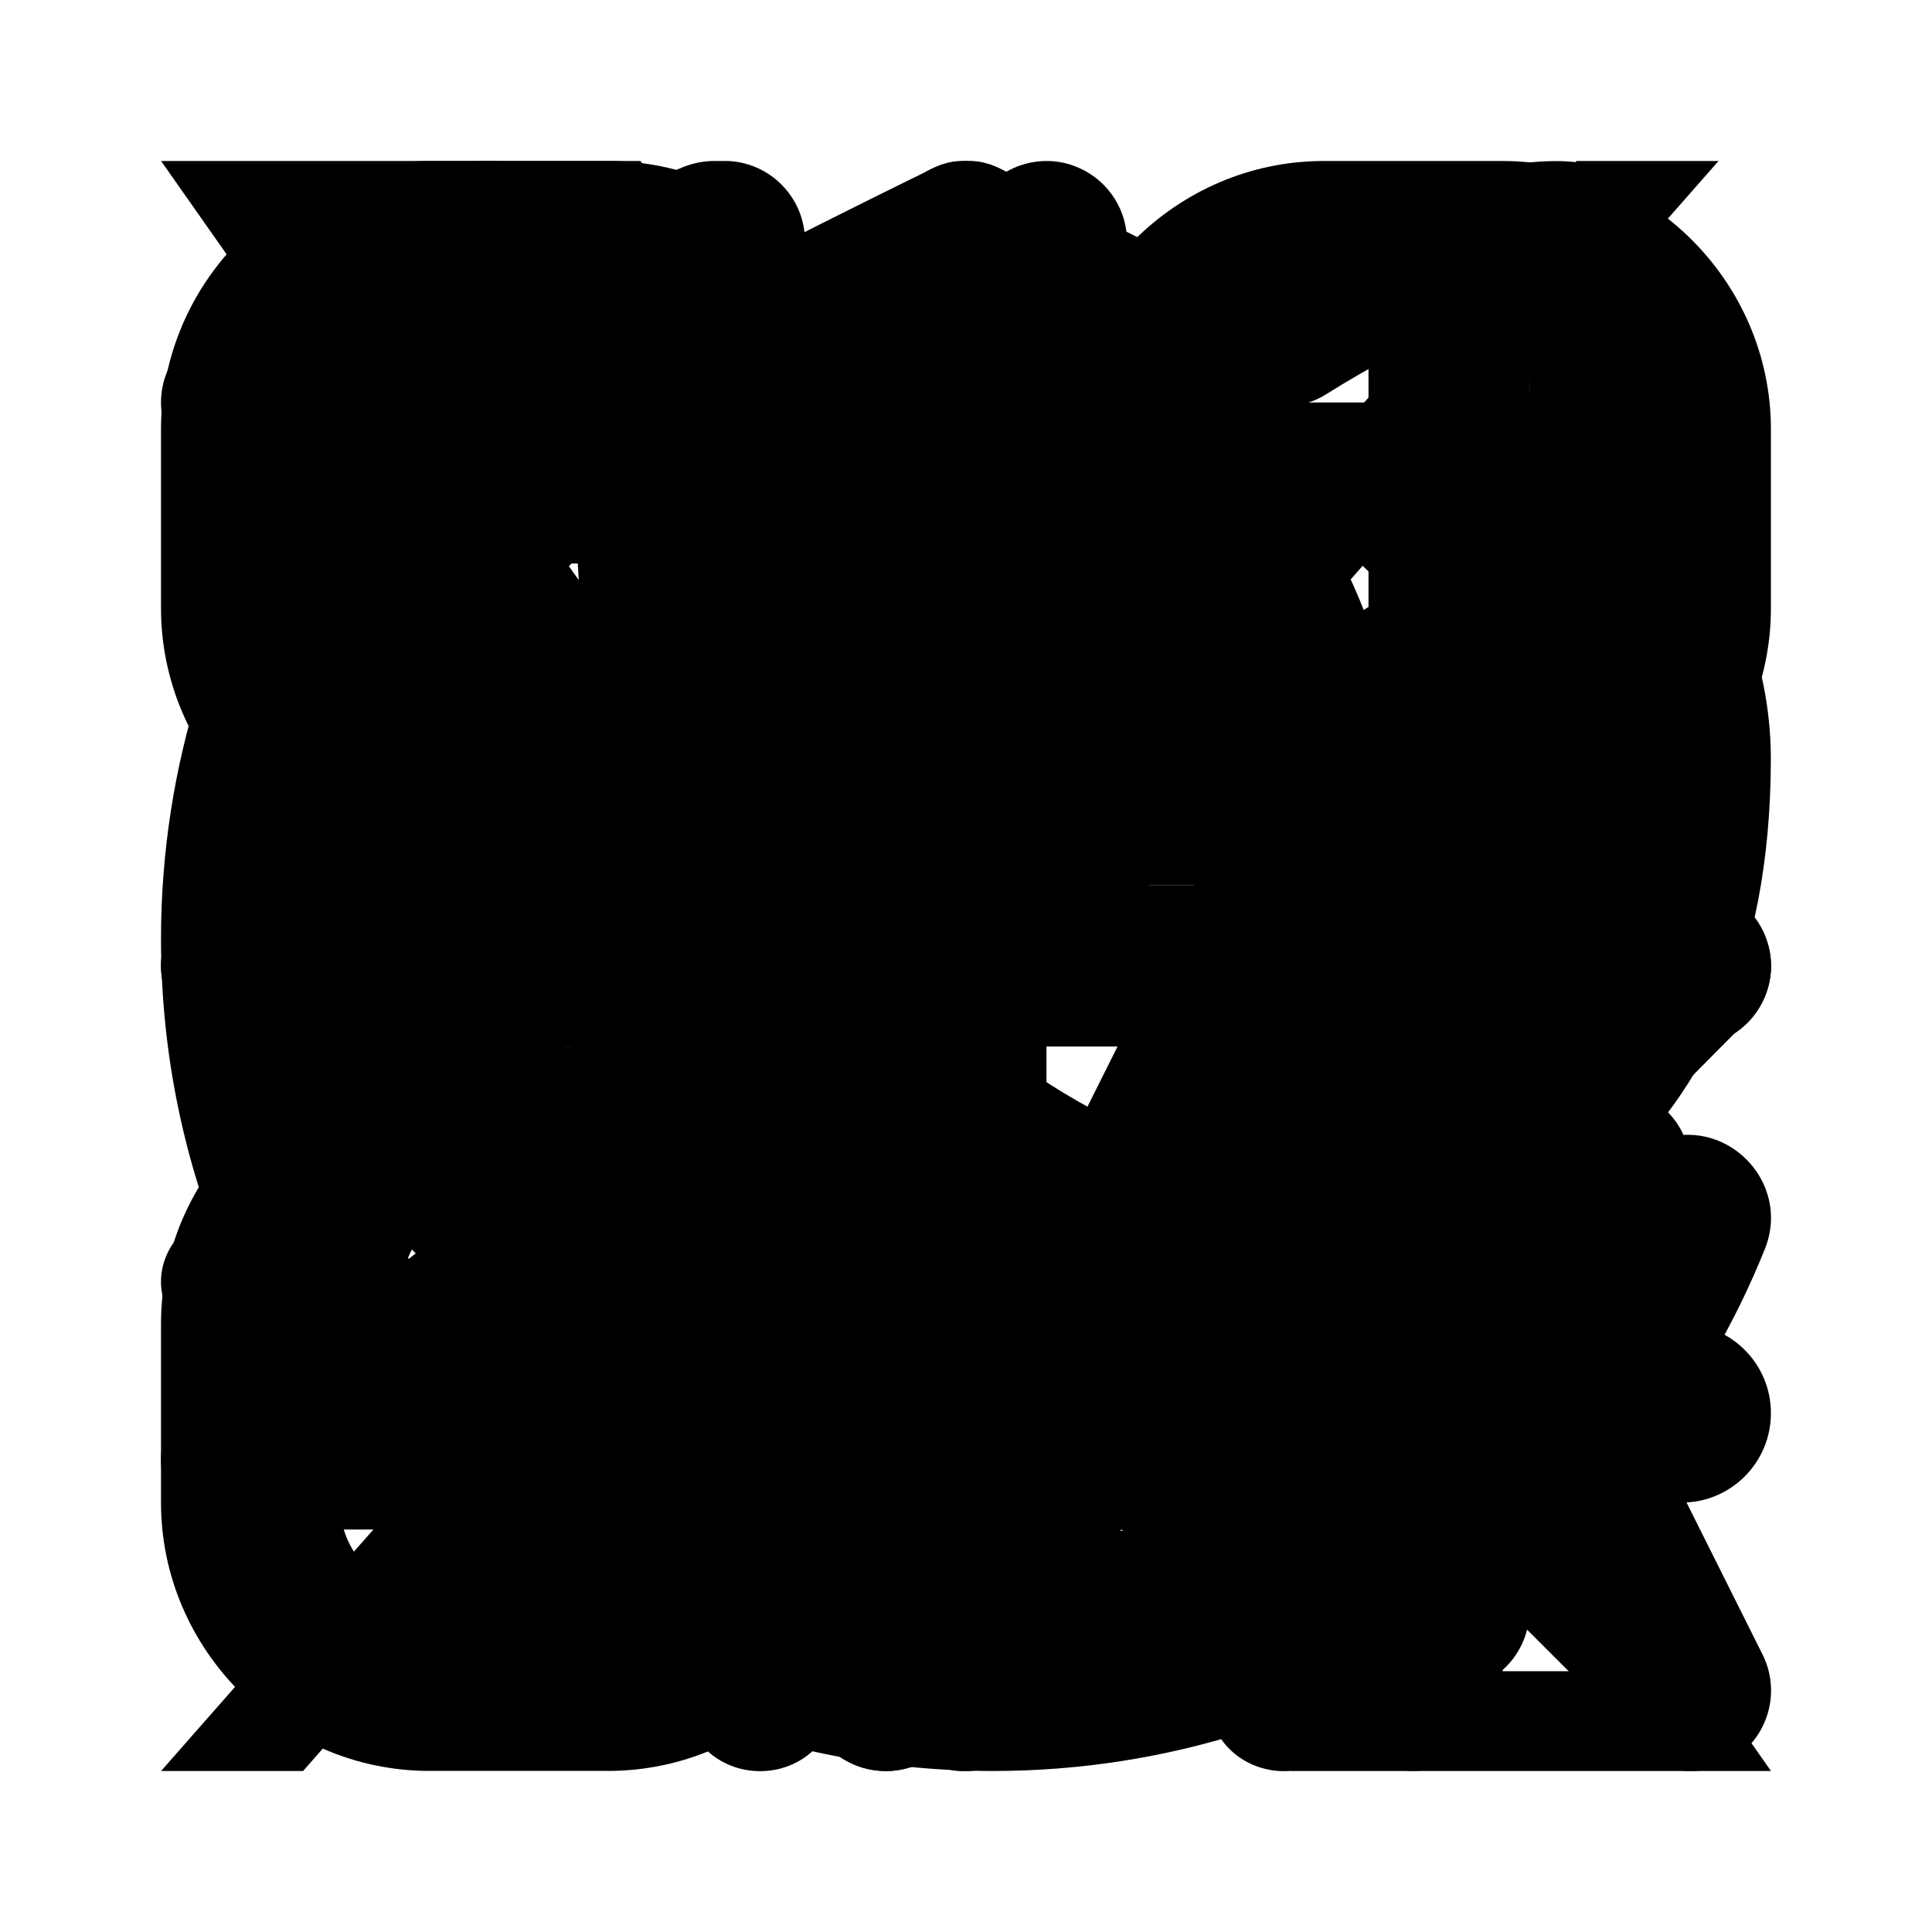
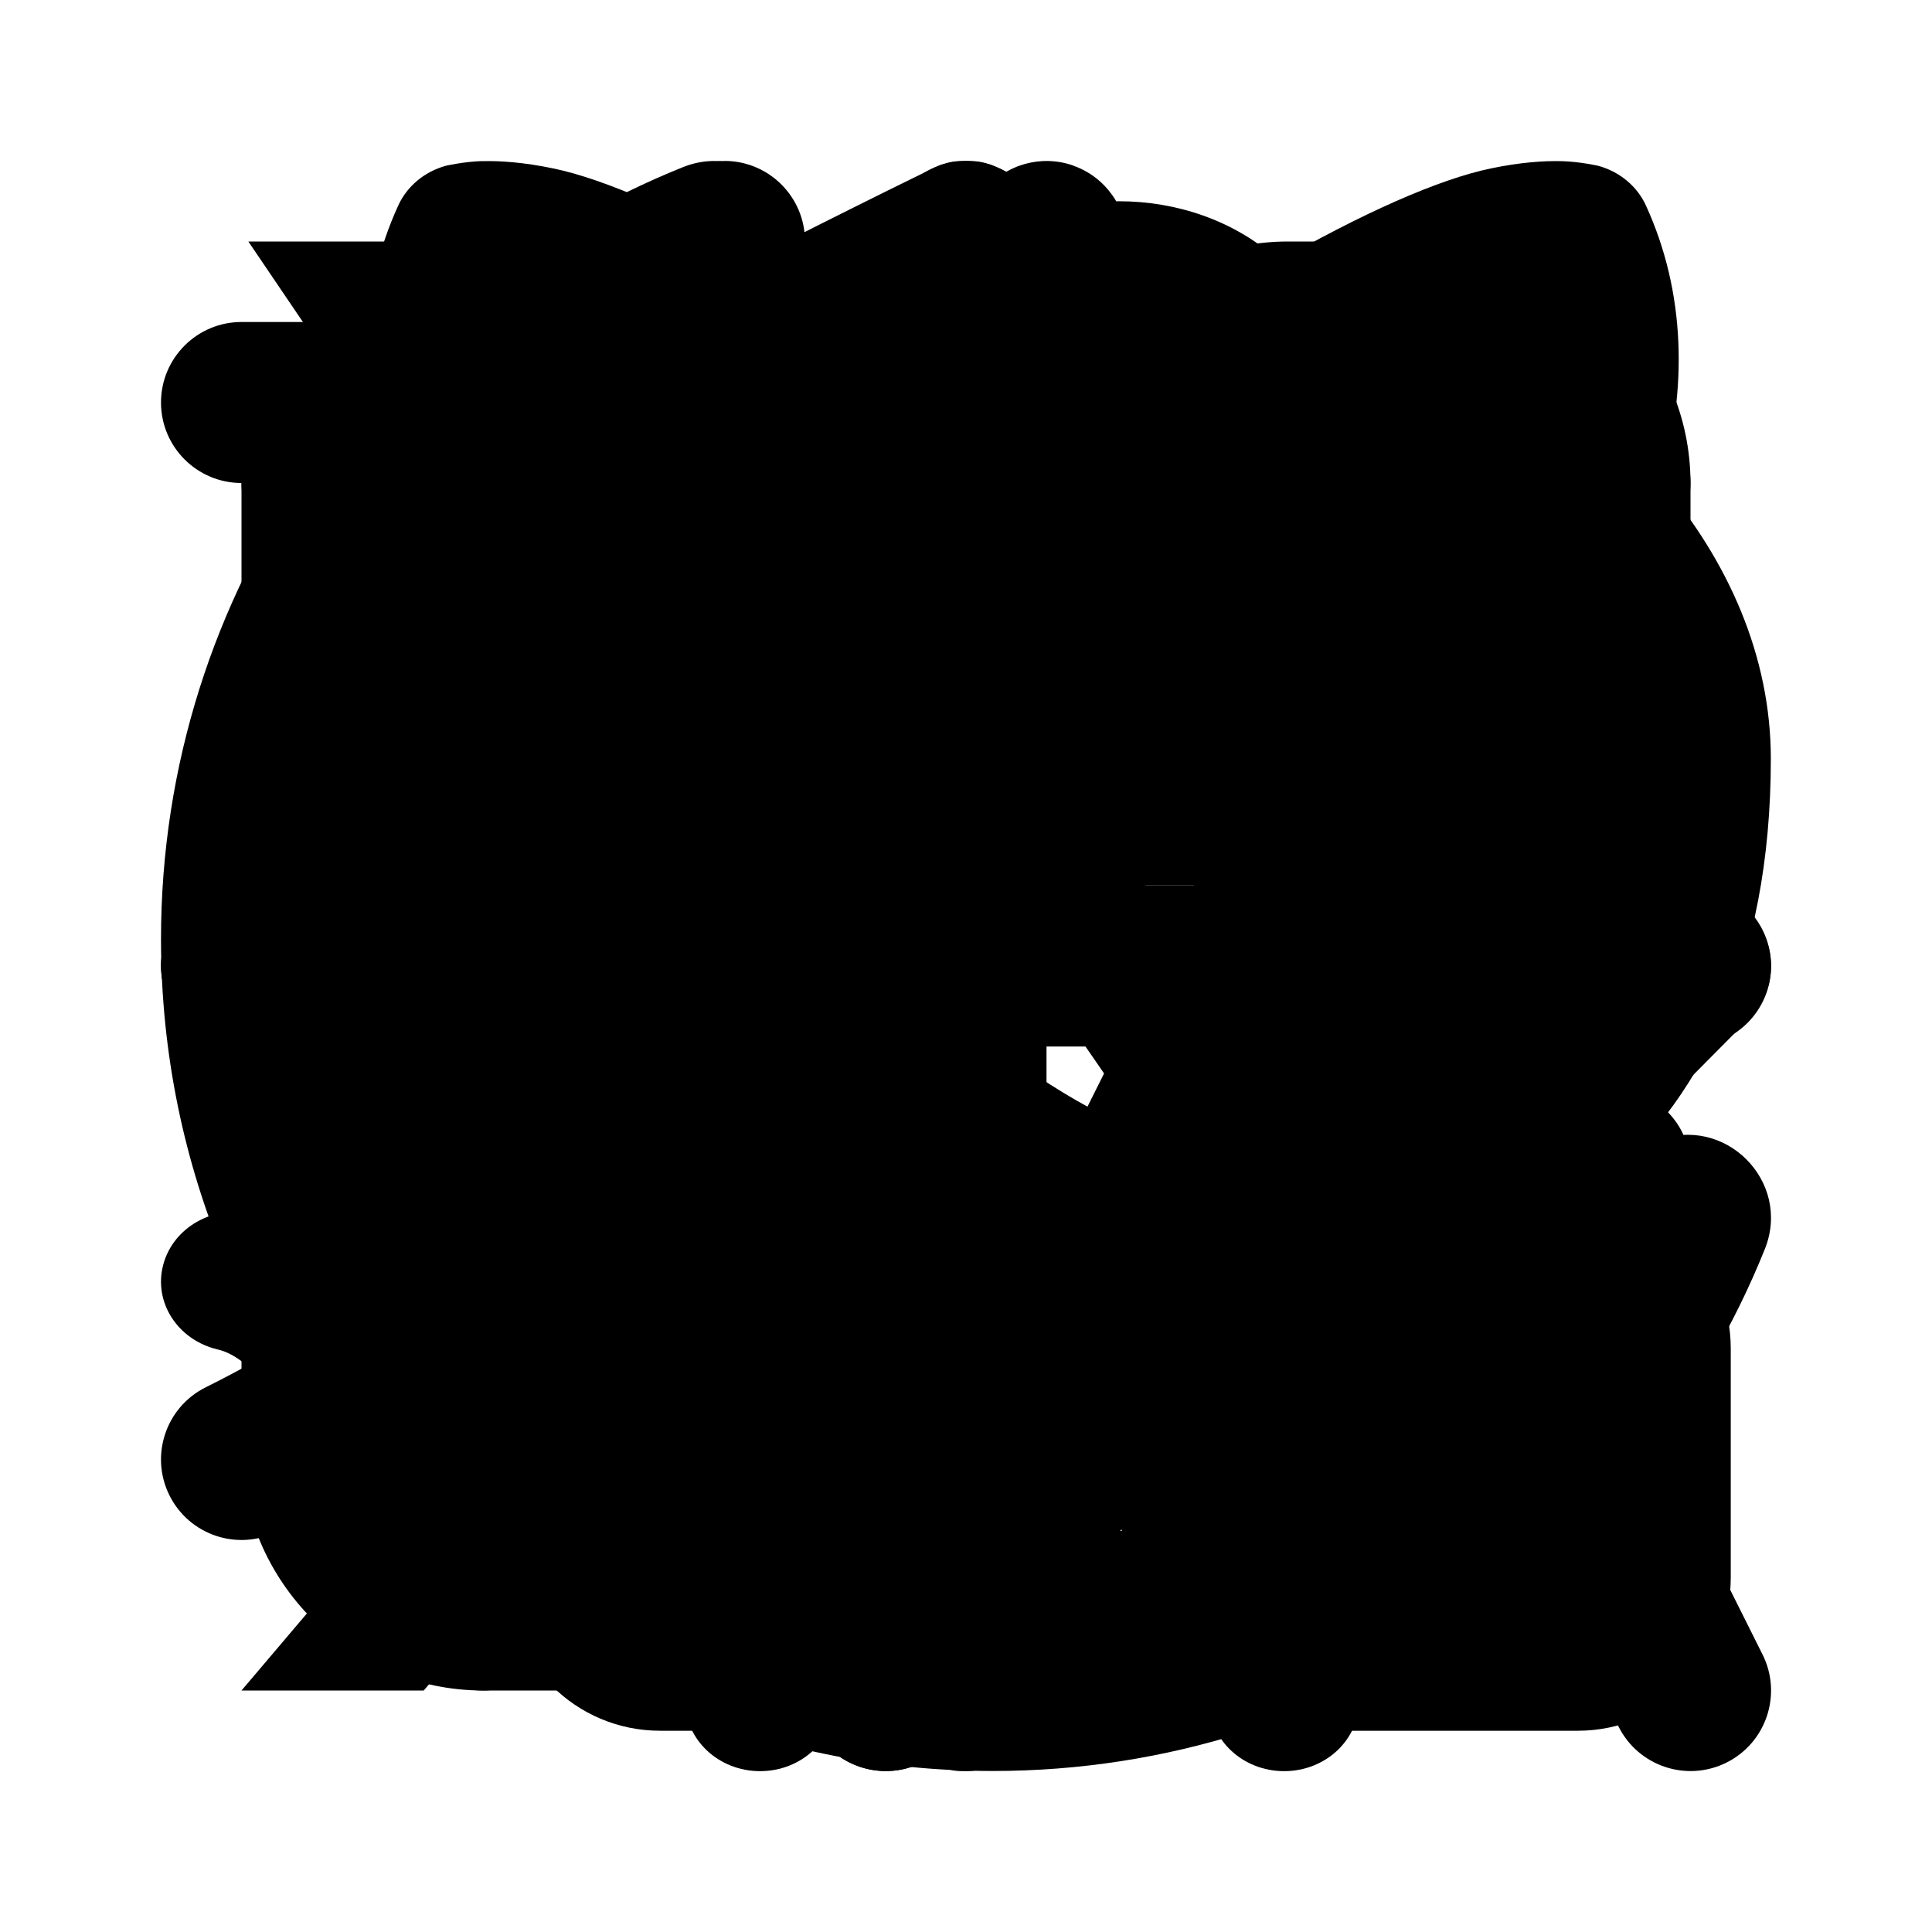
<svg xmlns="http://www.w3.org/2000/svg" version="1.1" viewBox="0 0 24 24">
-   <path id="app" d="m5.333 2c-1.828 0-3.333 1.506-3.333 3.333v2.222c0 1.828 1.506 3.333 3.333 3.333h2.222c1.828 0 3.333-1.506 3.333-3.333v-2.222c0-1.828-1.506-3.333-3.333-3.333zm11.111 0c-1.828 0-3.333 1.506-3.333 3.333v2.222c0 1.828 1.506 3.333 3.333 3.333h2.222c1.828 0 3.333-1.506 3.333-3.333v-2.222c0-1.828-1.506-3.333-3.333-3.333zm-11.111 2.222h2.222c0.627 0 1.111 0.484 1.111 1.111v2.222c0 0.627-0.484 1.111-1.111 1.111h-2.222c-0.627 0-1.111-0.484-1.111-1.111v-2.222c0-0.627 0.484-1.111 1.111-1.111zm11.111 0h2.222c0.627 0 1.111 0.484 1.111 1.111v2.222c0 0.627-0.484 1.111-1.111 1.111h-2.222c-0.627 0-1.111-0.484-1.111-1.111v-2.222c0-0.627 0.484-1.111 1.111-1.111zm-11.111 8.889c-1.828 0-3.333 1.506-3.333 3.333v2.222c0 1.828 1.506 3.333 3.333 3.333h2.222c1.828 0 3.333-1.506 3.333-3.333v-2.222c0-1.828-1.506-3.333-3.333-3.333zm12.222 0c-0.614 0-1.111 0.497-1.111 1.111v2.222h-2.222c-0.614 0-1.111 0.497-1.111 1.111 0 0.614 0.497 1.111 1.111 1.111h2.222v2.222c0 0.614 0.497 1.111 1.111 1.111s1.111-0.497 1.111-1.111v-2.222h2.222c0.614 0 1.111-0.497 1.111-1.111 0-0.614-0.497-1.111-1.111-1.111h-2.222v-2.222c0-0.614-0.497-1.111-1.111-1.111zm-12.222 2.222h2.222c0.627 0 1.111 0.484 1.111 1.111v2.222c0 0.627-0.484 1.111-1.111 1.111h-2.222c-0.627 0-1.111-0.484-1.111-1.111v-2.222c0-0.627 0.484-1.111 1.111-1.111z" />
+   <path id="app" d="m6 3c-1.645 0-3 1.355-3 3v2c0 1.645 1.355 3 3 3h2c1.645 0 3-1.355 3-3v-2c0-1.645-1.355-3-3-3zm10 0c-1.645 0-3 1.355-3 3v2c0 1.645 1.355 3 3 3h2c1.645 0 3-1.355 3-3v-2c0-1.645-1.355-3-3-3zm-10 2h2c0.564 0 1 0.436 1 1v2c0 0.564-0.436 1-1 1h-2c-0.564 0-1-0.436-1-1v-2c0-0.564 0.436-1 1-1zm10 0h2c0.564 0 1 0.436 1 1v2c0 0.564-0.436 1-1 1h-2c-0.564 0-1-0.436-1-1v-2c0-0.564 0.436-1 1-1zm-10 8c-1.645 0-3 1.355-3 3v2c0 1.645 1.355 3 3 3h2c1.645 0 3-1.355 3-3v-2c0-1.645-1.355-3-3-3zm11 0c-0.552 0-1 0.448-1 1v2h-2c-0.552 0-1 0.448-1 1 0 0.552 0.448 1 1 1h2v2c0 0.552 0.448 1 1 1s1-0.448 1-1v-2h2c0.552 0 1-0.448 1-1 0-0.552-0.448-1-1-1h-2v-2c0-0.552-0.448-1-1-1zm-11 2h2c0.564 0 1 0.436 1 1v2c0 0.564-0.436 1-1 1h-2c-0.564 0-1-0.436-1-1v-2c0-0.564 0.436-1 1-1z" />
  <path id="bolt" d="m13.336 2.058c-0.398-0.142-0.842-0.018-1.109 0.309l-8.999 11c-0.533 0.653-0.069 1.632 0.773 1.633h5.999v6c0.001 0.939 1.178 1.359 1.773 0.633l8.999-11c0.533-0.653 0.069-1.632-0.773-1.633h-5.999v-6c-2.32e-4 -0.423-0.266-0.799-0.664-0.941zm-1.336 3.742v4.199c5.5e-5 0.552 0.448 1 1 1h4.89l-5.89 7.199v-4.199c-5.5e-5 -0.552-0.448-1-1-1h-4.89z" />
  <path id="code" d="m14.038 3.778c-0.487-0.123-0.981 0.176-1.103 0.668l-3.636 14.665c-0.122 0.491 0.175 0.989 0.662 1.112 0.487 0.123 0.981-0.176 1.103-0.668l3.636-14.665c0.122-0.491-0.175-0.989-0.662-1.112zm-7.493 3.639c-0.241 3.64e-5 -0.472 0.097-0.643 0.269l-3.636 3.666c-0.355 0.358-0.355 0.938 0 1.296l3.636 3.666c0.355 0.358 0.931 0.358 1.286 0 0.355-0.358 0.355-0.938 0-1.296l-2.994-3.018 2.994-3.018c0.355-0.358 0.355-0.938 0-1.296-0.17-0.172-0.402-0.268-0.643-0.269zm10.267 0.269c-0.355 0.358-0.355 0.938 0 1.296l2.994 3.018-2.994 3.018c-0.355 0.358-0.355 0.938 0 1.296 0.355 0.358 0.931 0.358 1.286 0l3.636-3.666c0.355-0.358 0.355-0.938 0-1.296l-3.636-3.666c-0.355-0.358-0.931-0.358-1.286 0z" />
  <path id="dark" d="m8.482 2.077c-3.802 1.528-6.482 5.254-6.482 9.59 0 5.694 4.638 10.333 10.333 10.333 4.336 0 8.062-2.68 9.59-6.482 0.339-0.844-0.5-1.683-1.344-1.344-0.951 0.382-1.988 0.593-3.08 0.593-4.578 0-8.266-3.689-8.266-8.266 0-1.092 0.211-2.128 0.593-3.08 0.339-0.844-0.5-1.683-1.344-1.344zm-1.035 2.973c-0.072 0.493-0.281 0.939-0.281 1.451 0 5.694 4.638 10.333 10.333 10.333 0.512 0 0.958-0.208 1.451-0.281-1.503 2.035-3.884 3.38-6.617 3.38-4.577 0-8.266-3.689-8.266-8.266 0-2.734 1.345-5.114 3.38-6.617z" />
  <path id="dasher" d="m6 3c-0.552 0-1 0.448-1 1v9.416c-1.107 0.443-2 1.327-2 2.584s0.893 2.141 2 2.584v1.416c0 0.552 0.448 1 1 1 0.552 0 1-0.448 1-1v-1.416c1.107-0.443 2-1.327 2-2.584s-0.893-2.141-2-2.584v-9.416c0-0.552-0.448-1-1-1zm6 0c-0.552 0-1 0.448-1 1v1.416c-1.107 0.443-2 1.327-2 2.584 0 1.257 0.893 2.141 2 2.584v9.416c0 0.552 0.448 1 1 1s1-0.448 1-1v-9.416c1.107-0.443 2-1.327 2-2.584 0-1.257-0.893-2.141-2-2.584v-1.416c0-0.552-0.448-1-1-1zm6 0c-0.552 0-1 0.448-1 1v9.416c-1.107 0.443-2 1.327-2 2.584s0.893 2.141 2 2.584v1.416c0 0.552 0.448 1 1 1s1-0.448 1-1v-1.416c1.107-0.443 2-1.327 2-2.584s-0.893-2.141-2-2.584v-9.416c0-0.552-0.448-1-1-1zm-6 4c0.564 0 1 0.436 1 1s-0.436 1-1 1-1-0.436-1-1 0.436-1 1-1zm-6 8c0.564 0 1 0.436 1 1s-0.436 1-1 1-1-0.436-1-1 0.436-1 1-1zm12 0c0.564 0 1 0.436 1 1s-0.436 1-1 1-1-0.436-1-1 0.436-1 1-1z" />
+   <path id="embed" d="m16.75 21.5c-1.049 0-1.9-0.851-1.9-1.9v-0.95c0-0.525-0.425-0.95-0.95-0.95s-0.95 0.425-0.95 0.95v0.95c0 1.049-0.851 1.9-1.9 1.9h-2.85c-1.049 0-1.9-0.851-1.9-1.9v-2.85h-0.95c-3.8 0-3.8-5.7 0-5.7h0.95v-2.85c0-1.054 0.855-1.9 1.9-1.9h2.85v-0.95c0-3.8 5.7-3.8 5.7 0v0.95h2.85c1.049 0 1.9 0.851 1.9 1.9v2.85c0 1.049-0.851 1.9-1.9 1.9h-0.95c-0.525 0-0.95 0.425-0.95 0.95s0.425 0.95 0.95 0.95h0.95c1.049 0 1.9 0.851 1.9 1.9v2.85c0 1.049-0.851 1.9-1.9 1.9zm2.85-1.9v-2.85h-0.95c-3.8 0-3.8-5.7 0-5.7h0.95v-2.85h-2.85c-1.049 0-1.9-0.851-1.9-1.9v-0.95c0-0.525-0.425-0.95-0.95-0.95s-0.95 0.425-0.95 0.95v0.95c0 1.049-0.851 1.9-1.9 1.9h-2.85v2.85c0 1.049-0.851 1.9-1.9 1.9h-0.95c-0.525 0-0.95 0.425-0.95 0.95s0.425 0.95 0.95 0.95h0.95c1.049 0 1.9 0.851 1.9 1.9v2.85h2.85v-0.95c0-3.8 5.7-3.8 5.7 0v0.95z" />
  <path id="github" d="m5.99 2.001c-0.223 0.006-0.451 0.058-0.451 0.058-0.265 0.073-0.481 0.253-0.59 0.49-0.501 1.092-0.515 2.297-0.187 3.435-0.844 0.992-1.373 2.189-1.366 3.466v0.002c3e-6 5.663e-4 -3e-6 0.001 0 0.002 8.99e-4 2.528 0.88 4.278 2.231 5.339 0.963 0.756 2.092 1.098 3.219 1.33-0.229 0.514-0.349 1.06-0.32 1.627-0.61 0.1-1.243 0.21-1.59 0.134-0.488-0.107-0.81-0.316-1.139-0.623-0.329-0.307-0.63-0.714-1.01-1.13-0.38-0.416-0.883-0.879-1.631-1.054-0.499-0.116-1.004 0.167-1.128 0.633-0.125 0.466 0.179 0.937 0.678 1.054 0.182 0.042 0.376 0.177 0.665 0.494 0.289 0.317 0.627 0.778 1.112 1.232 0.485 0.453 1.151 0.895 2.029 1.087 0.55 0.12 1.305-0.051 2-0.137v1.693c0 0.48 0.416 0.869 0.93 0.869 0.514 0 0.93-0.389 0.93-0.869v-3.361c1.62e-4 -0.02-4.42e-4 -0.041-0.002-0.061-0.044-0.583 0.178-1.156 0.614-1.576 0.533-0.515 0.207-1.377-0.554-1.466-1.385-0.161-2.693-0.489-3.606-1.206-0.914-0.717-1.568-1.835-1.568-4.012 5e-6 -0.002 5e-6 -0.003 0-0.005-0.006-0.997 0.403-1.958 1.139-2.68 0.245-0.241 0.322-0.591 0.198-0.902-0.265-0.664-0.242-1.371-0.067-2.051 0.459 0.1 1.23 0.356 2.398 1.087 0.224 0.14 0.501 0.183 0.761 0.117 1.973-0.499 4.052-0.499 6.024 0 0.26 0.066 0.538 0.023 0.761-0.117 1.168-0.731 1.94-0.988 2.398-1.087 0.175 0.68 0.198 1.387-0.067 2.051-0.124 0.311-0.047 0.662 0.198 0.902 0.731 0.717 1.139 1.668 1.139 2.658 0 2.196-0.657 3.324-1.568 4.039-0.911 0.715-2.215 1.034-3.595 1.177-0.77 0.079-1.105 0.951-0.565 1.469 0.441 0.425 0.666 1.003 0.616 1.593-0.002 0.023-0.003 0.046-0.004 0.07v3.361c0 0.48 0.416 0.869 0.93 0.869s0.93-0.389 0.93-0.869v-3.361l-0.004 0.068c0.051-0.602-0.085-1.185-0.327-1.732 1.127-0.223 2.255-0.56 3.216-1.315 1.354-1.063 2.231-2.823 2.231-5.369-2.5e-4 -1.268-0.528-2.455-1.366-3.44 0.327-1.138 0.314-2.342-0.187-3.434-0.109-0.237-0.325-0.417-0.59-0.49 0 0-0.228-0.052-0.451-0.058-0.223-0.006-0.518 0.014-0.883 0.09-0.643 0.133-1.603 0.555-2.716 1.199-2.047-0.458-4.17-0.458-6.217 0-1.113-0.644-2.073-1.066-2.716-1.199-0.365-0.076-0.66-0.096-0.883-0.09z" />
  <path id="light" d="m12 2c-0.552 0-1 0.448-1 1v1c0 0.552 0.448 1 1 1s1-0.448 1-1v-1c0-0.552-0.448-1-1-1zm-6.363 2.637c-0.265 4.01e-5 -0.52 0.105-0.707 0.293-0.39 0.391-0.39 1.024 0 1.414l0.707 0.707c0.391 0.39 1.024 0.39 1.414 0 0.39-0.391 0.39-1.024 0-1.414l-0.707-0.707c-0.188-0.188-0.442-0.293-0.707-0.293zm12.02 0.293-0.707 0.707c-0.39 0.391-0.39 1.024 0 1.414 0.391 0.39 1.024 0.39 1.414 0l0.707-0.707c0.39-0.391 0.39-1.024 0-1.414-0.391-0.39-1.024-0.39-1.414 0zm-5.656 2.07c-2.75 0-5 2.25-5 5 0 2.749 2.25 5 5 5 2.75 0 5-2.25 5-5 0-2.75-2.251-5-5-5zm0 2c1.669 0 3 1.331 3 3 0 1.669-1.331 3-3 3-1.669 0-3-1.331-3-3 0-1.669 1.331-3 3-3zm-9 2c-0.552 0-1 0.448-1 1s0.448 1 1 1h1c0.552 0 1-0.448 1-1s-0.448-1-1-1zm17 0c-0.552 0-1 0.448-1 1s0.448 1 1 1h1c0.552 0 1-0.448 1-1s-0.448-1-1-1zm-13.656 5.656c-0.265 4e-5 -0.52 0.105-0.707 0.293l-0.707 0.707c-0.39 0.391-0.39 1.024 0 1.414 0.391 0.39 1.024 0.39 1.414 0l0.707-0.707c0.39-0.391 0.39-1.024 0-1.414-0.188-0.188-0.442-0.293-0.707-0.293zm10.605 0.293c-0.39 0.391-0.39 1.024 0 1.414l0.707 0.707c0.391 0.39 1.024 0.39 1.414 0 0.39-0.391 0.39-1.024 0-1.414l-0.707-0.707c-0.391-0.39-1.024-0.39-1.414 0zm-4.949 2.051c-0.552 0-1 0.448-1 1v1c0 0.552 0.448 1 1 1s1-0.448 1-1v-1c0-0.552-0.448-1-1-1z" />
  <path id="menu" d="M4 5h16a1 1 0 0 1 0 2H4a1 1 0 1 1 0-2zm0 6h16a1 1 0 0 1 0 2H4a1 1 0 0 1 0-2zm0 6h16a1 1 0 0 1 0 2H4a1 1 0 0 1 0-2z" />
  <path id="query" d="m12 2c-0.139 0-0.186 0.007-0.307 0.045-0.077 0.024-2.162 1.064-2.252 1.124-0.083 0.055-0.209 0.182-0.266 0.268-0.114 0.171-0.17 0.352-0.17 0.555 0 0.179 0.038 0.325 0.121 0.479 0.099 0.183 0.273 0.346 0.461 0.43 0.065 0.029 0.176 0.063 0.248 0.076 0.041 0.008 0.093 0.01 0.184 0.008 0.136-3e-3 0.191-0.011 0.299-0.047 0.037-0.012 0.389-0.185 0.867-0.424 0.442-0.221 0.809-0.401 0.815-0.401s0.375 0.18 0.82 0.403c0.8 0.4 0.86 0.428 0.983 0.455 0.082 0.018 0.262 0.022 0.352 0.008 0.432-0.071 0.763-0.405 0.832-0.84 0.012-0.073 0.009-0.234-0.004-0.311-0.034-0.196-0.127-0.376-0.264-0.52-0.124-0.13-0.079-0.107-1.268-0.702-0.731-0.366-1.103-0.548-1.145-0.561-0.121-0.038-0.167-0.045-0.307-0.045zm-6.001 3c-0.062 0-0.124 0.004-0.17 0.012-0.141 0.025-0.172 0.04-1.279 0.594-1.148 0.575-1.137 0.569-1.254 0.686-0.143 0.143-0.237 0.323-0.279 0.536-0.011 0.056-0.013 0.17-0.016 1.337-0.002 0.836-9.9e-4 1.313 0.004 1.384 0.019 0.272 0.117 0.483 0.307 0.667 0.149 0.145 0.323 0.231 0.535 0.268 0.066 0.011 0.216 0.012 0.285 2e-3 0.307-0.044 0.576-0.224 0.727-0.487 0.044-0.076 0.082-0.168 0.102-0.24 0.033-0.125 0.037-0.18 0.037-0.678v-0.469l0.295 0.147c0.422 0.211 0.487 0.233 0.707 0.233 0.168-1.55e-4 0.286-0.026 0.428-0.094 0.284-0.136 0.482-0.389 0.551-0.706 0.021-0.096 0.019-0.298-0.004-0.399-0.022-0.099-0.046-0.161-0.094-0.254-0.051-0.098-0.115-0.183-0.197-0.262-0.082-0.078-0.158-0.128-0.32-0.211-0.07-0.036-0.129-0.068-0.129-0.07-2e-6 -2e-3 0.064-0.034 0.141-0.072 0.077-0.039 0.168-0.091 0.203-0.115 0.07-0.05 0.168-0.147 0.217-0.213 0.189-0.254 0.248-0.577 0.16-0.878-0.105-0.361-0.412-0.637-0.785-0.704-0.046-0.008-0.108-0.012-0.17-0.012zm12.001 0c-0.167 0-0.317 0.036-0.459 0.111-0.46 0.242-0.657 0.786-0.459 1.267 0.049 0.119 0.117 0.22 0.217 0.321 0.086 0.087 0.164 0.141 0.326 0.223 0.077 0.039 0.141 0.071 0.141 0.074 0 0.003-0.068 0.04-0.15 0.082-0.172 0.087-0.247 0.137-0.338 0.235-0.13 0.138-0.214 0.3-0.256 0.493-0.019 0.087-0.019 0.298 0 0.385 0.028 0.129 0.078 0.246 0.146 0.352 0.142 0.217 0.359 0.367 0.621 0.428 0.07 0.016 0.097 0.019 0.207 0.02 0.223 4.58e-4 0.284-0.02 0.695-0.225l0.311-0.154v0.465c0 0.272 0.004 0.492 0.008 0.528 0.037 0.31 0.198 0.567 0.459 0.737 0.114 0.074 0.256 0.125 0.412 0.149 0.049 0.007 0.264-0.002 0.316-0.014 0.196-0.044 0.352-0.128 0.488-0.26 0.191-0.185 0.29-0.394 0.309-0.667 5e-3 -0.071 0.006-0.546 0.004-1.384-3e-3 -1.407 2e-6 -1.31-0.049-1.468-0.067-0.217-0.216-0.414-0.408-0.538-0.028-0.018-0.525-0.269-1.104-0.559-0.734-0.367-1.074-0.534-1.125-0.551-0.106-0.035-0.194-0.049-0.313-0.049zm-4.057 4.003c-0.029 0.001-0.057 0.004-0.08 0.008-0.165 0.025-0.15 0.02-1.037 0.463l-0.824 0.41-0.811-0.405c-0.447-0.223-0.836-0.414-0.865-0.424-0.107-0.037-0.191-0.051-0.324-0.051-0.138-2.84e-4 -0.194 0.009-0.318 0.051-0.15 0.05-0.266 0.122-0.383 0.238-0.194 0.194-0.295 0.43-0.295 0.702 0 0.179 0.038 0.325 0.121 0.479 0.082 0.151 0.217 0.29 0.369 0.381 0.024 0.014 0.372 0.191 0.775 0.393l0.733 0.367v0.983c0 0.943 0.002 0.988 0.016 1.067 0.04 0.236 0.169 0.458 0.35 0.604 0.146 0.117 0.33 0.197 0.506 0.219 0.269 0.034 0.539-0.044 0.756-0.219 0.181-0.145 0.309-0.368 0.35-0.604 0.014-0.079 0.016-0.125 0.016-1.067v-0.983l0.736-0.369c0.406-0.203 0.76-0.382 0.787-0.399 0.247-0.151 0.42-0.411 0.467-0.706 0.012-0.073 0.009-0.234-0.004-0.311-0.07-0.405-0.377-0.722-0.781-0.809-0.071-0.015-0.172-0.023-0.258-0.02zm-9.984 4.505c-0.061 0.002-0.121 0.008-0.158 0.016-0.191 0.042-0.353 0.128-0.49 0.26-0.19 0.183-0.288 0.395-0.307 0.667-0.005 0.071-0.006 0.548-0.004 1.384 0.003 1.167 0.004 1.281 0.016 1.337 0.056 0.277 0.19 0.488 0.414 0.649 0.068 0.049 2.141 1.089 2.24 1.124 0.074 0.026 0.148 0.044 0.227 0.053 0.179 0.02 0.395-0.022 0.561-0.109 0.423-0.223 0.629-0.707 0.496-1.163-0.047-0.163-0.129-0.297-0.254-0.424-0.113-0.114-0.125-0.121-0.945-0.532l-0.758-0.379-0.002-1.005c-0.002-0.902-0.005-1.013-0.016-1.065-0.089-0.432-0.425-0.75-0.856-0.807-0.04-0.005-0.103-0.006-0.164-0.004zm15.848 0c-0.022 0-0.043 0.006 0 0.016 0.043-0.009 0.022-0.016 0-0.016zm0 0.016c-0.427 0.093-0.735 0.422-0.793 0.85-0.009 0.063-0.012 0.246-0.012 1.046v0.969l-0.758 0.379c-0.561 0.281-0.774 0.391-0.82 0.424-0.34 0.243-0.495 0.679-0.383 1.079 0.11 0.392 0.45 0.679 0.858 0.725 0.071 8e-3 0.197 0.003 0.279-0.012 0.131-0.023 0.173-0.042 1.26-0.586 0.579-0.29 1.076-0.541 1.104-0.559 0.192-0.123 0.341-0.321 0.408-0.538 0.049-0.158 0.046-0.061 0.049-1.468 0.002-0.837 9.9e-4 -1.312-0.004-1.384-0.019-0.272-0.117-0.481-0.309-0.667-0.137-0.133-0.682-0.218-0.879-0.26zm-7.808 3.985c-0.065 0-0.131 0.006-0.182 0.016-0.212 0.042-0.386 0.137-0.535 0.291-0.131 0.135-0.215 0.294-0.262 0.493-0.011 0.048-0.013 0.11-0.016 0.567-0.002 0.3-4e-3 0.512-0.008 0.512-0.004 1e-6 -0.152-0.073-0.328-0.16-0.232-0.115-0.338-0.165-0.385-0.178-0.235-0.066-0.48-0.049-0.697 0.049-0.187 0.084-0.362 0.247-0.461 0.43-0.083 0.154-0.121 0.3-0.121 0.479 0 0.203 0.056 0.384 0.17 0.555 0.055 0.083 0.183 0.214 0.262 0.266 0.06 0.04 2.116 1.072 2.207 1.108 0.057 0.023 0.151 0.048 0.219 0.059 0.062 0.01 0.271 0.002 0.332-0.012 0.129-0.029 0.175-0.049 1.256-0.59 1.188-0.595 1.144-0.572 1.268-0.702 0.137-0.144 0.23-0.324 0.264-0.52 0.013-0.077 0.015-0.238 0.004-0.311-0.06-0.377-0.315-0.682-0.67-0.799-0.128-0.042-0.212-0.054-0.35-0.049-0.203 0.007-0.258 0.026-0.649 0.221-0.17 0.085-0.313 0.154-0.316 0.154-0.004 0-0.006-0.21-0.008-0.512-0.002-0.457-0.004-0.518-0.016-0.567-0.02-0.085-0.053-0.179-0.088-0.248-0.141-0.279-0.398-0.474-0.709-0.536-0.05-0.01-0.116-0.016-0.182-0.016z" />
  <path id="search" d="m15.922 14.641 4.865 4.874a0.903 0.903 0 0 1-1.282 1.264l-4.856-4.856a7.22 7.221 0 1 1 1.273-1.273zm-5.704 0.993a5.415 5.415 0 1 0 0-10.831 5.415 5.415 0 0 0 0 10.831z" />
  <path id="translate" d="m9 2c-0.552 0-1 0.448-1 1v1h-5c-0.552 0-1 0.448-1 1s0.448 1 1 1h8.421c-0.492 2.02-1.309 3.901-2.451 5.566-0.634-0.928-1.194-1.908-1.637-2.955-0.214-0.509-0.801-0.748-1.31-0.533-0.509 0.214-0.748 0.801-0.533 1.31 0.573 1.356 1.344 2.594 2.201 3.768-1.453 1.652-3.147 3.089-5.136 4.078-0.494 0.246-0.696 0.845-0.451 1.34 0.246 0.496 0.847 0.698 1.342 0.451 2.119-1.053 3.921-2.577 5.5-4.307 0.137 0.151 0.241 0.33 0.383 0.477 0.384 0.397 1.017 0.407 1.414 0.023 0.398-0.383 0.409-1.017 0.025-1.414-0.171-0.177-0.3-0.392-0.463-0.576 1.552-2.112 2.615-4.578 3.187-7.229h1.508c0.552 0 1-0.448 1-1s-0.448-1-1-1h-5v-1c0-0.552-0.448-1-1-1zm7 8c-0.379-2.58e-5 -0.725 0.214-0.894 0.553l-5 10c-0.247 0.494-0.047 1.095 0.447 1.342 0.494 0.247 1.095 0.047 1.342-0.447l1.223-2.447h5.765l1.223 2.447c0.247 0.494 0.848 0.694 1.342 0.447 0.494-0.247 0.694-0.848 0.447-1.342l-5-10c-0.169-0.339-0.516-0.553-0.894-0.553zm0 3.236 1.883 3.764h-3.765z" />
-   <path id="twitter" d="m13.903 10.469 7.445-8.469h-1.764l-6.465 7.353-5.163-7.353h-5.955l7.808 11.119-7.808 8.881h1.764l6.827-7.765 5.453 7.765h5.955l-8.098-11.531zm-2.417 2.749-0.791-1.107-6.295-8.81h2.71l5.08 7.11 0.791 1.107 6.603 9.242h-2.71l-5.388-7.542z" />
+   <path id="twitter" d="m3.085 3 6.745 9.953-6.83 8.047h2.264l5.572-6.564 4.449 6.564h5.716l-6.988-10.311 6.526-7.689h-2.264l-5.267 6.208-4.206-6.208zm3.151 1.739h1.552l4.175 6.055 0.664 0.963 5.211 7.556h-1.554l-4.38-6.352-0.054-0.08-0.664-0.963z" />
</svg>
